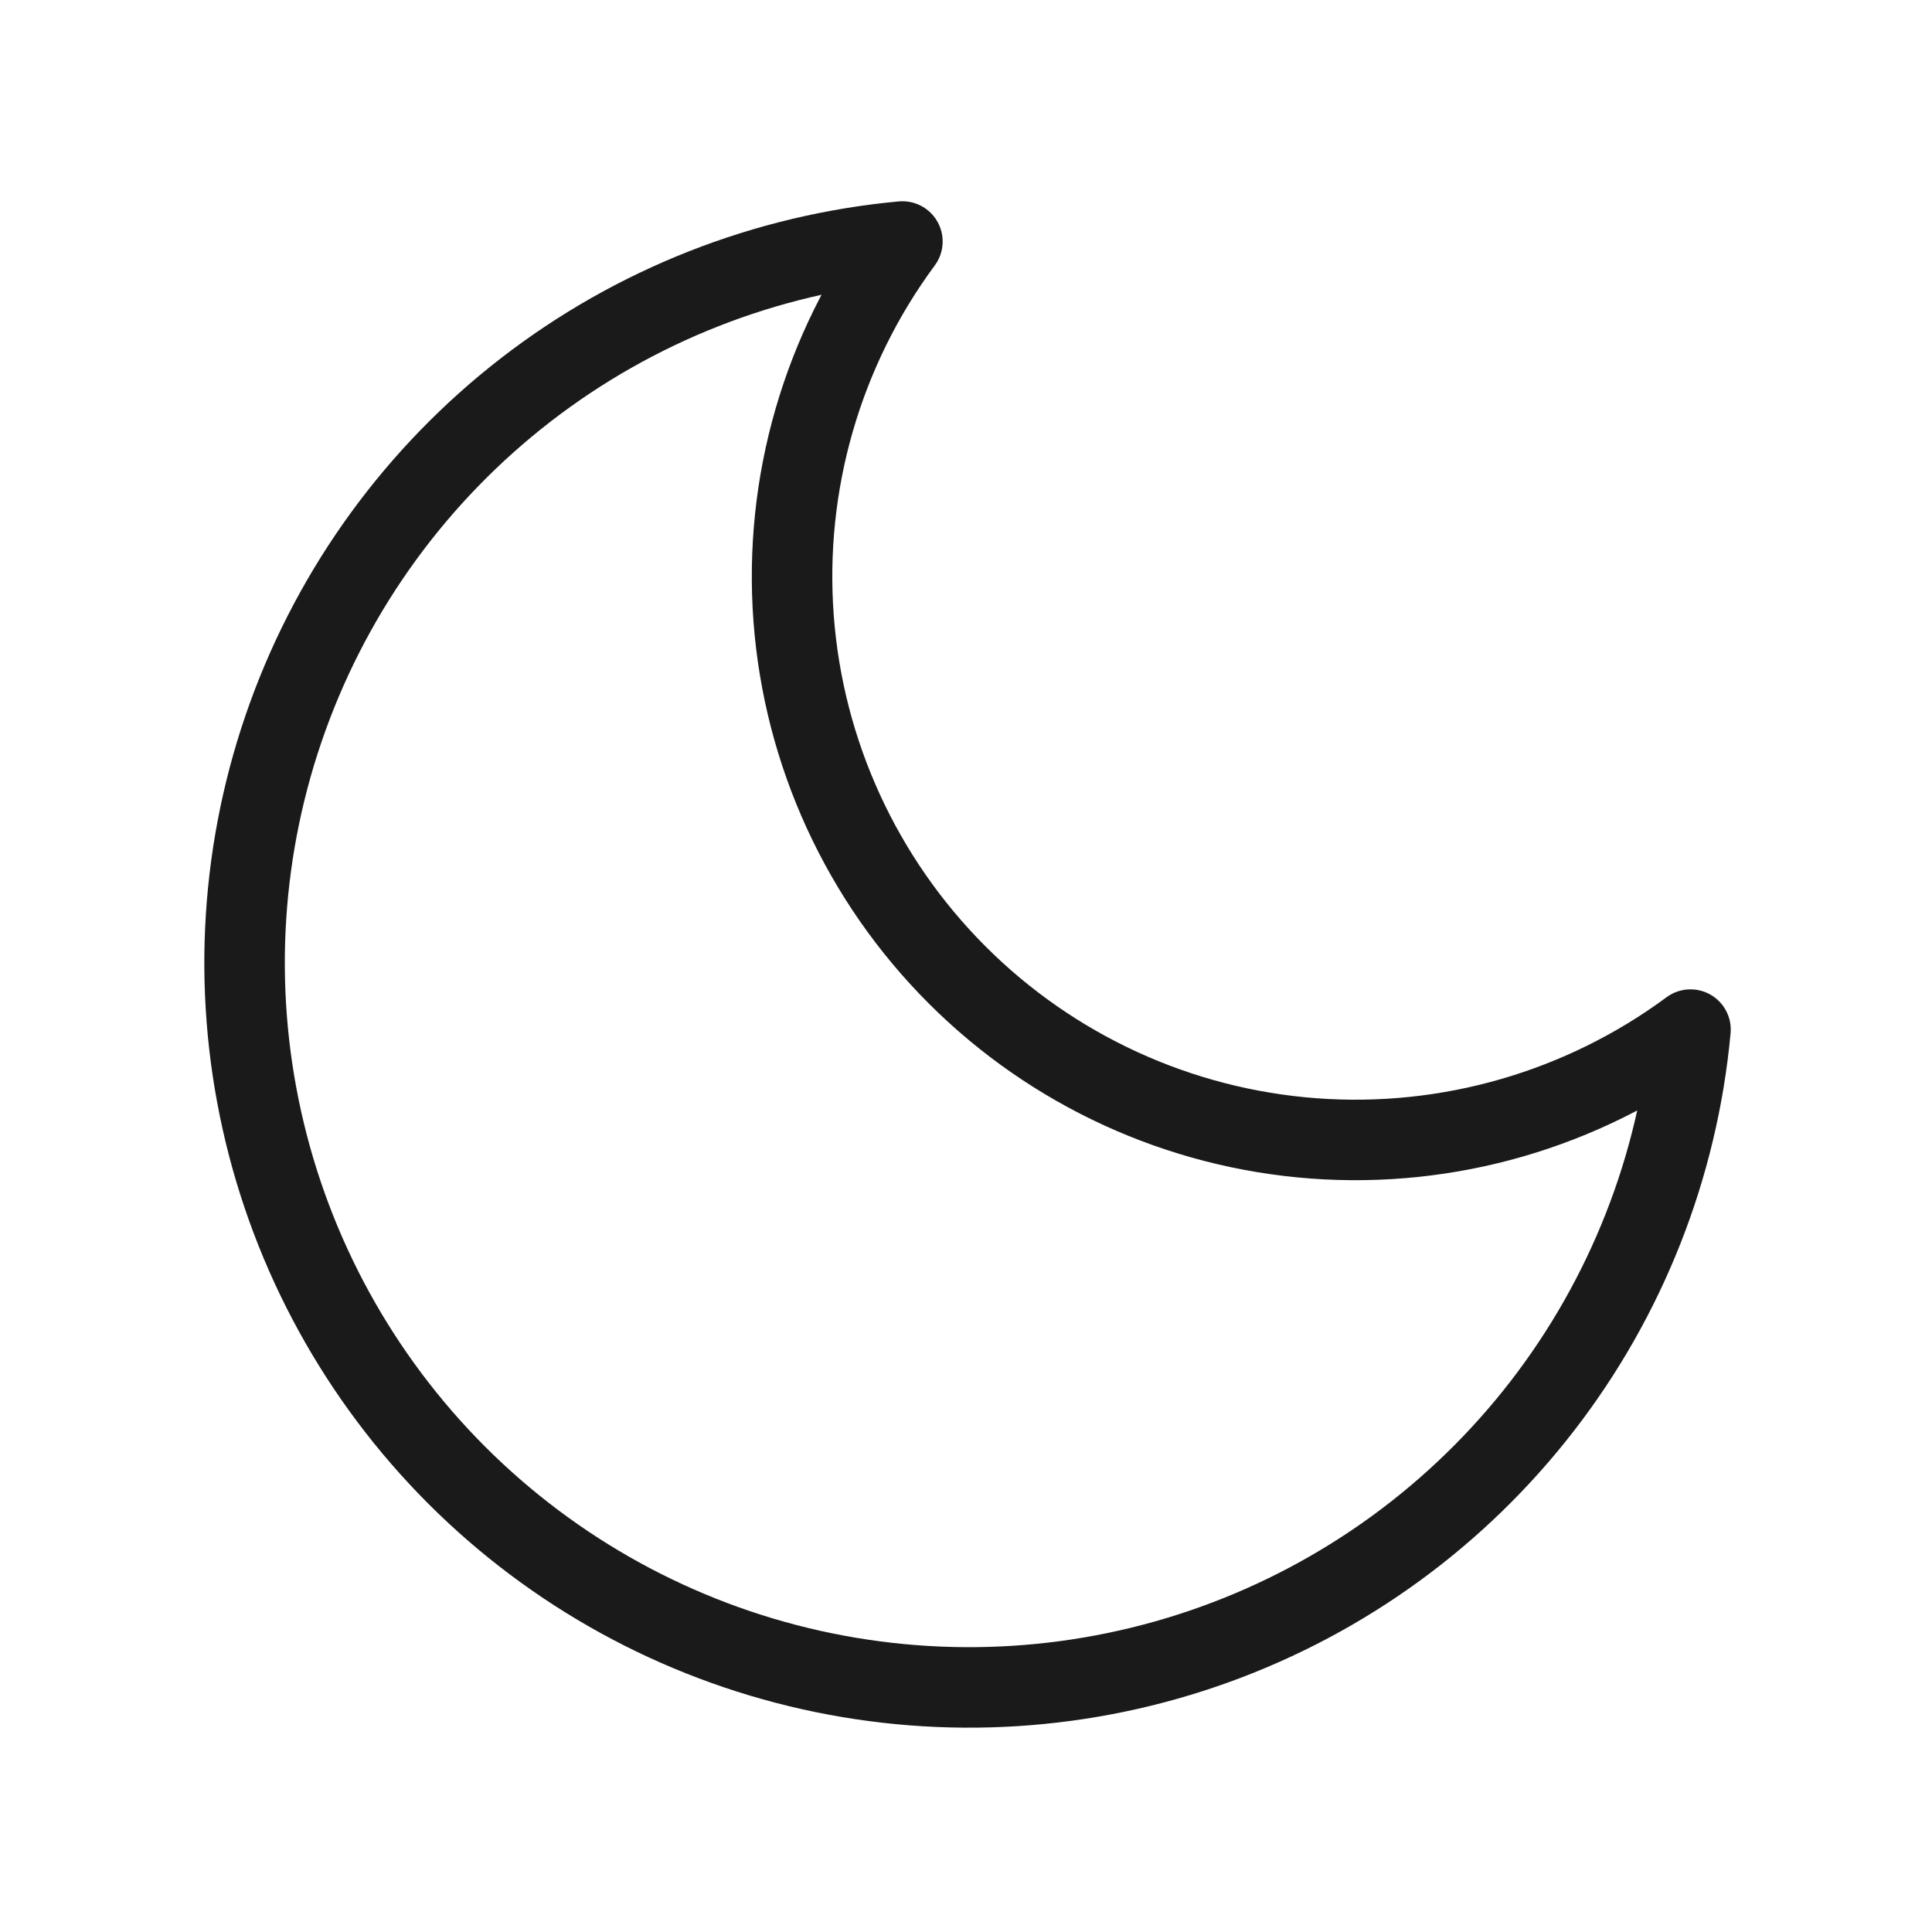
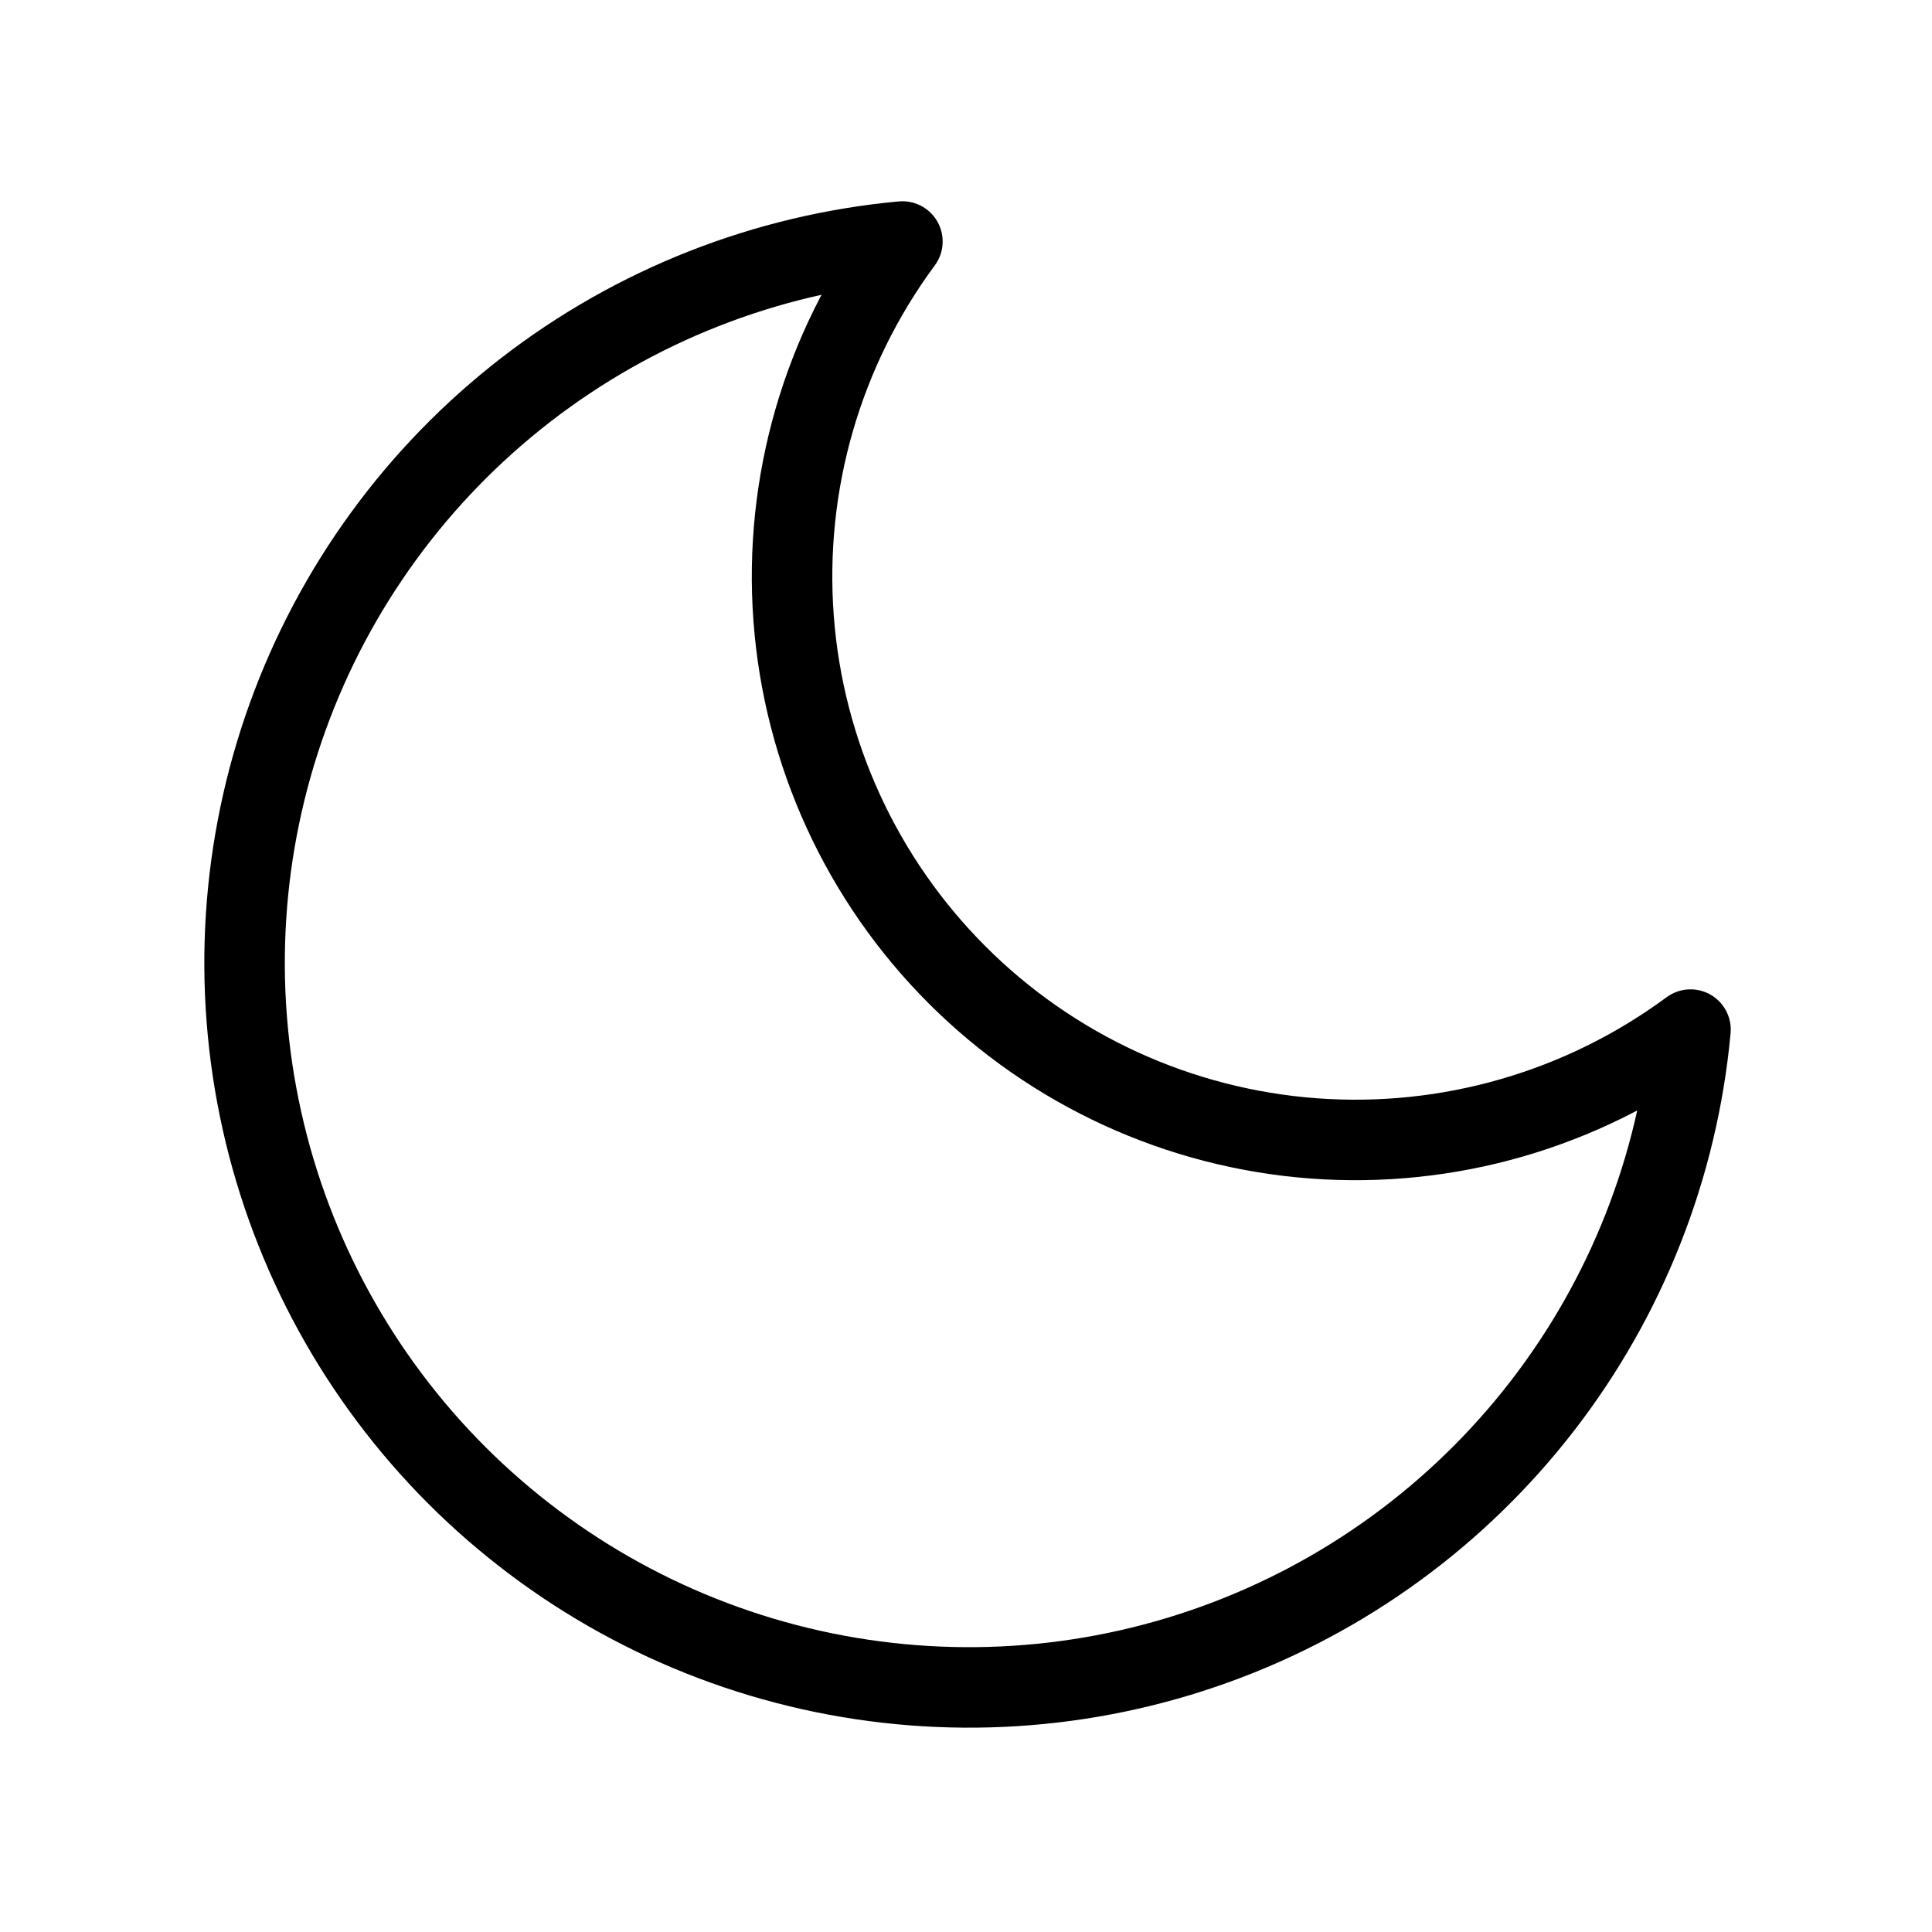
- <svg xmlns="http://www.w3.org/2000/svg" width="48" height="48" viewBox="0 0 48 48" fill="none">
-   <path d="M42 25.58C41.685 28.984 40.408 32.229 38.316 34.934C36.225 37.638 33.407 39.692 30.191 40.853C26.976 42.015 23.496 42.236 20.159 41.492C16.822 40.748 13.766 39.069 11.348 36.652C8.931 34.234 7.252 31.178 6.508 27.841C5.764 24.504 5.985 21.024 7.147 17.809C8.308 14.593 10.362 11.775 13.066 9.684C15.771 7.592 19.016 6.315 22.42 6C20.427 8.697 19.468 12.019 19.717 15.363C19.966 18.707 21.408 21.85 23.779 24.221C26.15 26.592 29.293 28.034 32.637 28.283C35.981 28.532 39.303 27.573 42 25.58Z" stroke="#1A1A1A" stroke-width="2" stroke-linecap="round" stroke-linejoin="round" />
+ <svg xmlns="http://www.w3.org/2000/svg" width="48" height="48" viewBox="0 0 48 48" fill="none" stroke="currentColor" stroke-width="2" stroke-linecap="round" stroke-linejoin="round">
+   <path d="M42 25.58C41.685 28.984 40.408 32.229 38.316 34.934C36.225 37.638 33.407 39.692 30.191 40.853C26.976 42.015 23.496 42.236 20.159 41.492C16.822 40.748 13.766 39.069 11.348 36.652C8.931 34.234 7.252 31.178 6.508 27.841C5.764 24.504 5.985 21.024 7.147 17.809C8.308 14.593 10.362 11.775 13.066 9.684C15.771 7.592 19.016 6.315 22.42 6C20.427 8.697 19.468 12.019 19.717 15.363C19.966 18.707 21.408 21.85 23.779 24.221C26.15 26.592 29.293 28.034 32.637 28.283C35.981 28.532 39.303 27.573 42 25.58Z" />
</svg>
